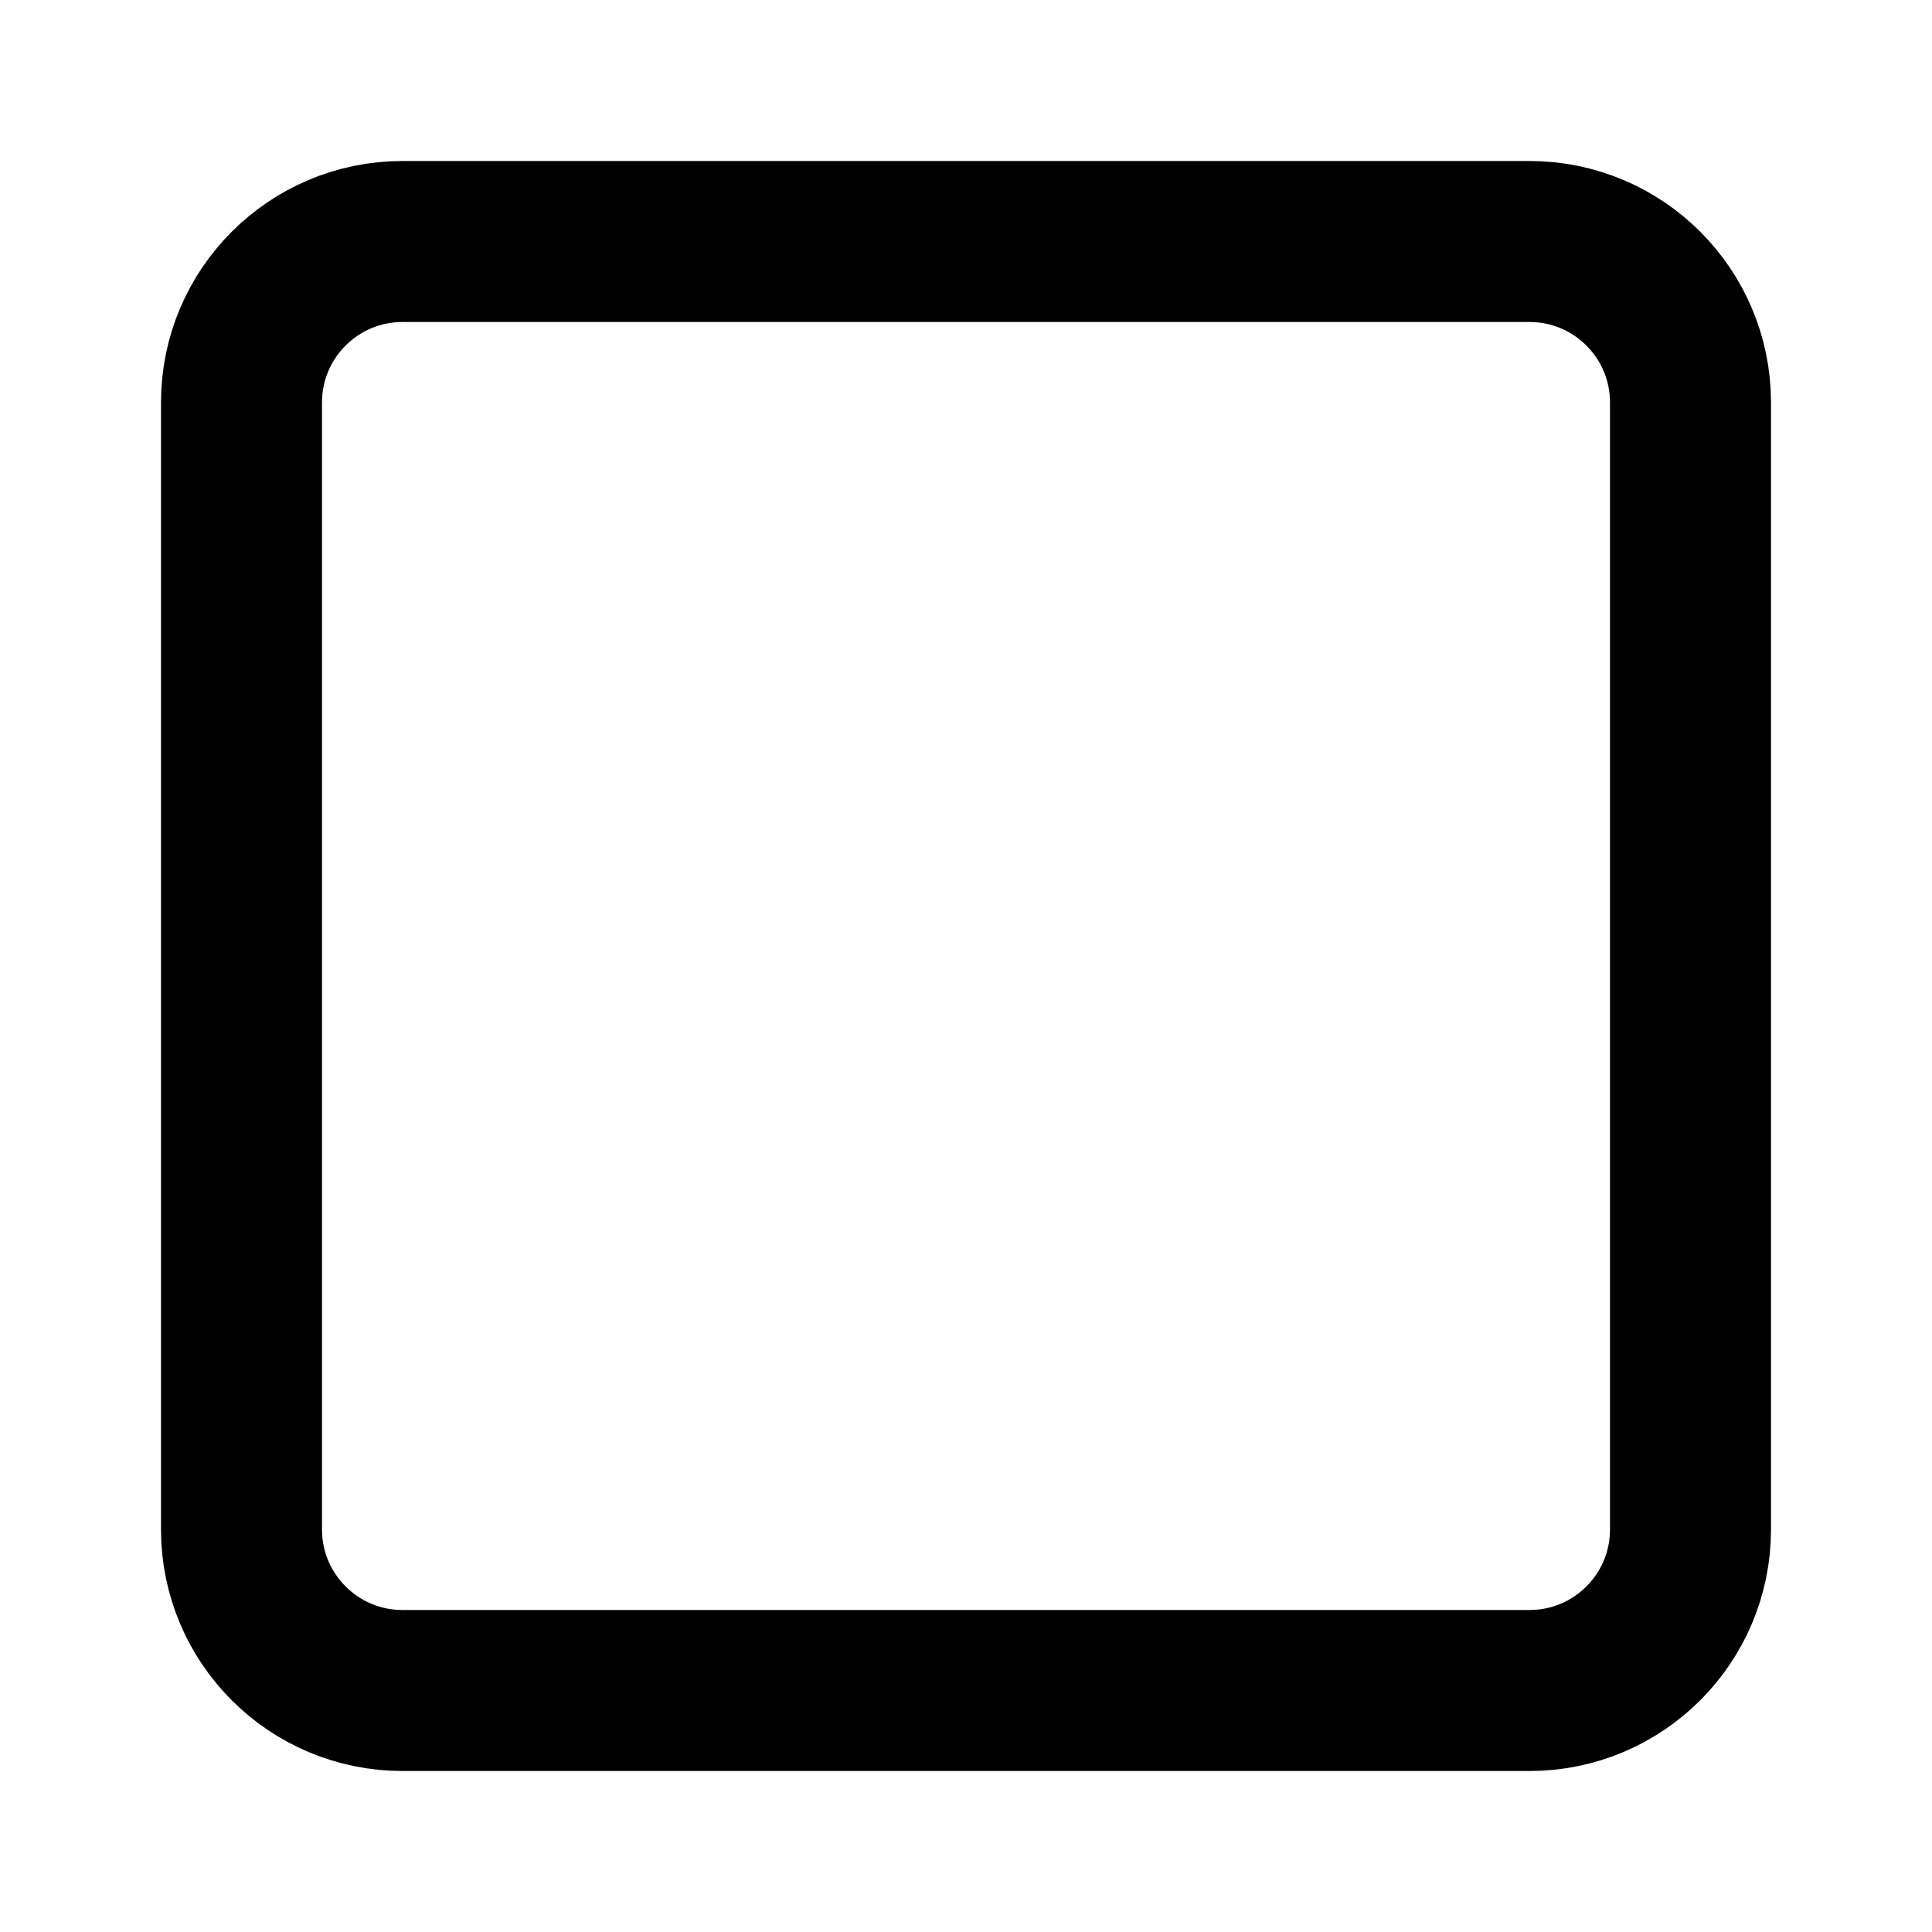
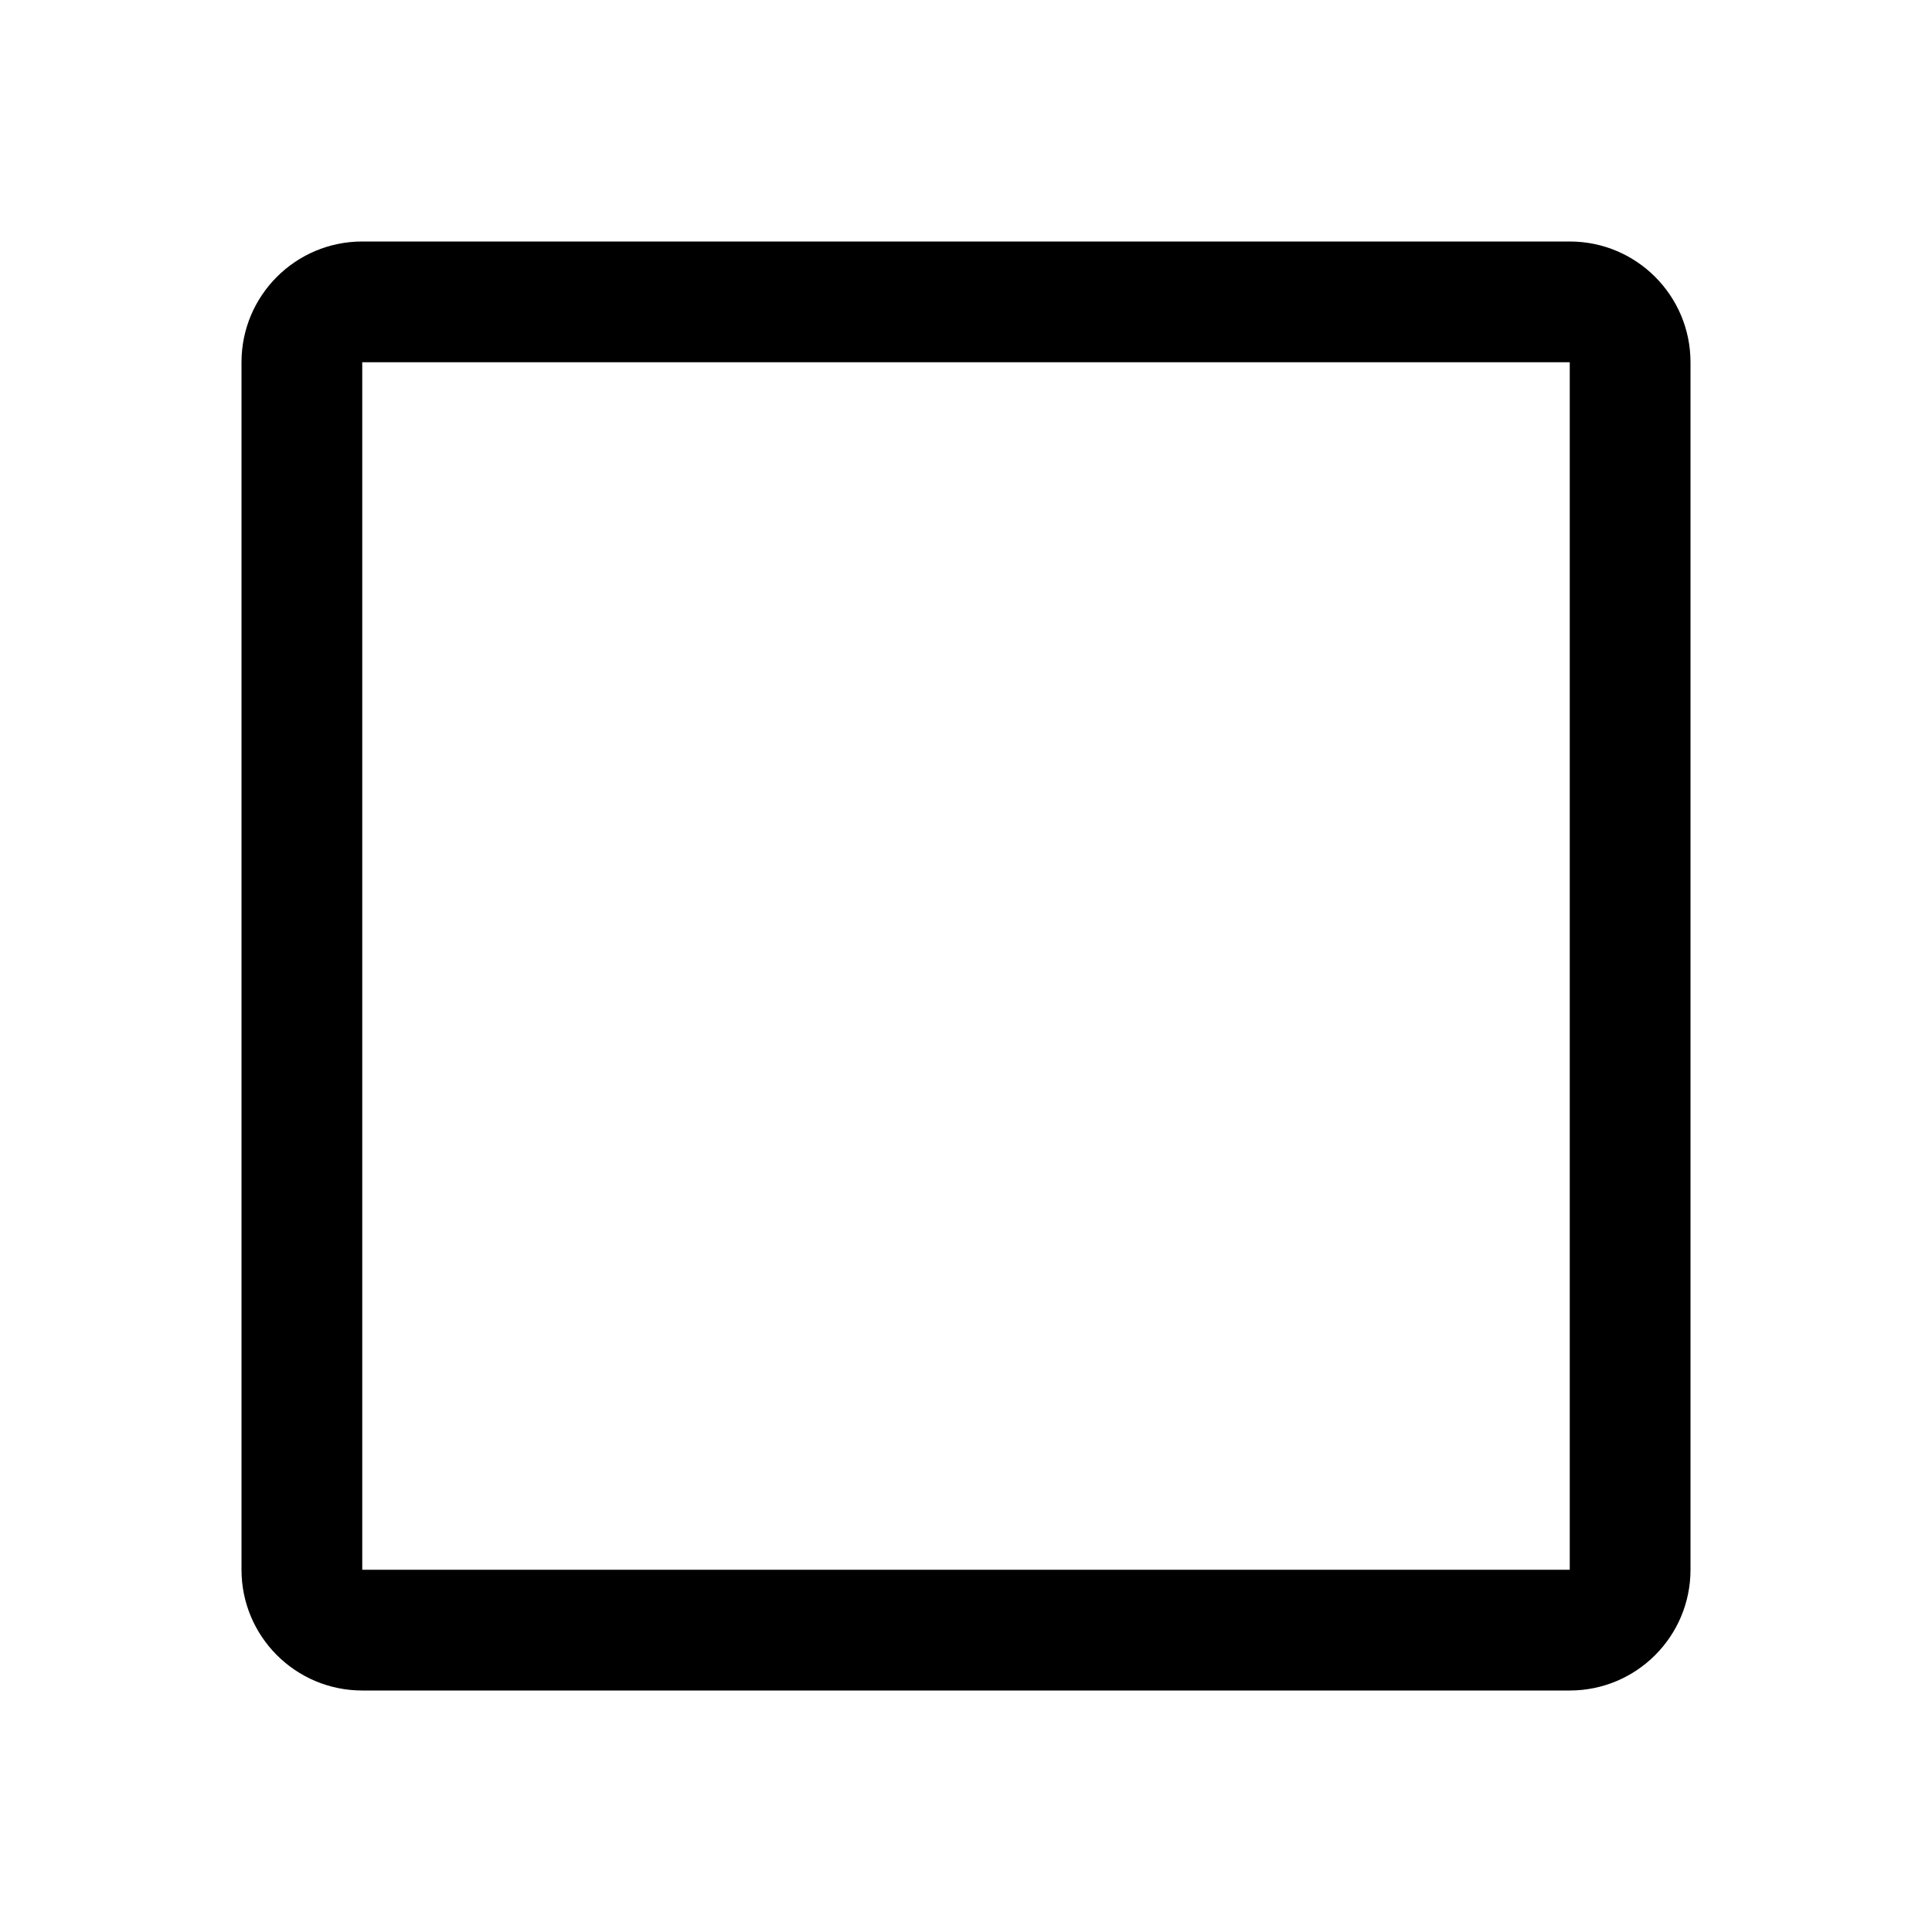
- <svg xmlns="http://www.w3.org/2000/svg" width="24" height="24" viewBox="0 0 24 24" fill="none" stroke="currentColor" stroke-width="2" stroke-linecap="round" stroke-linejoin="round">
-   <rect width="18" height="18" x="3" y="3" rx="2" />
+ <svg xmlns="http://www.w3.org/2000/svg" viewBox="0 0 256 256" fill="currentColor">
+   <path d="M208,32H48A16,16,0,0,0,32,48V208a16,16,0,0,0,16,16H208a16,16,0,0,0,16-16V48A16,16,0,0,0,208,32Zm0,176H48V48H208V208Z" />
</svg>
